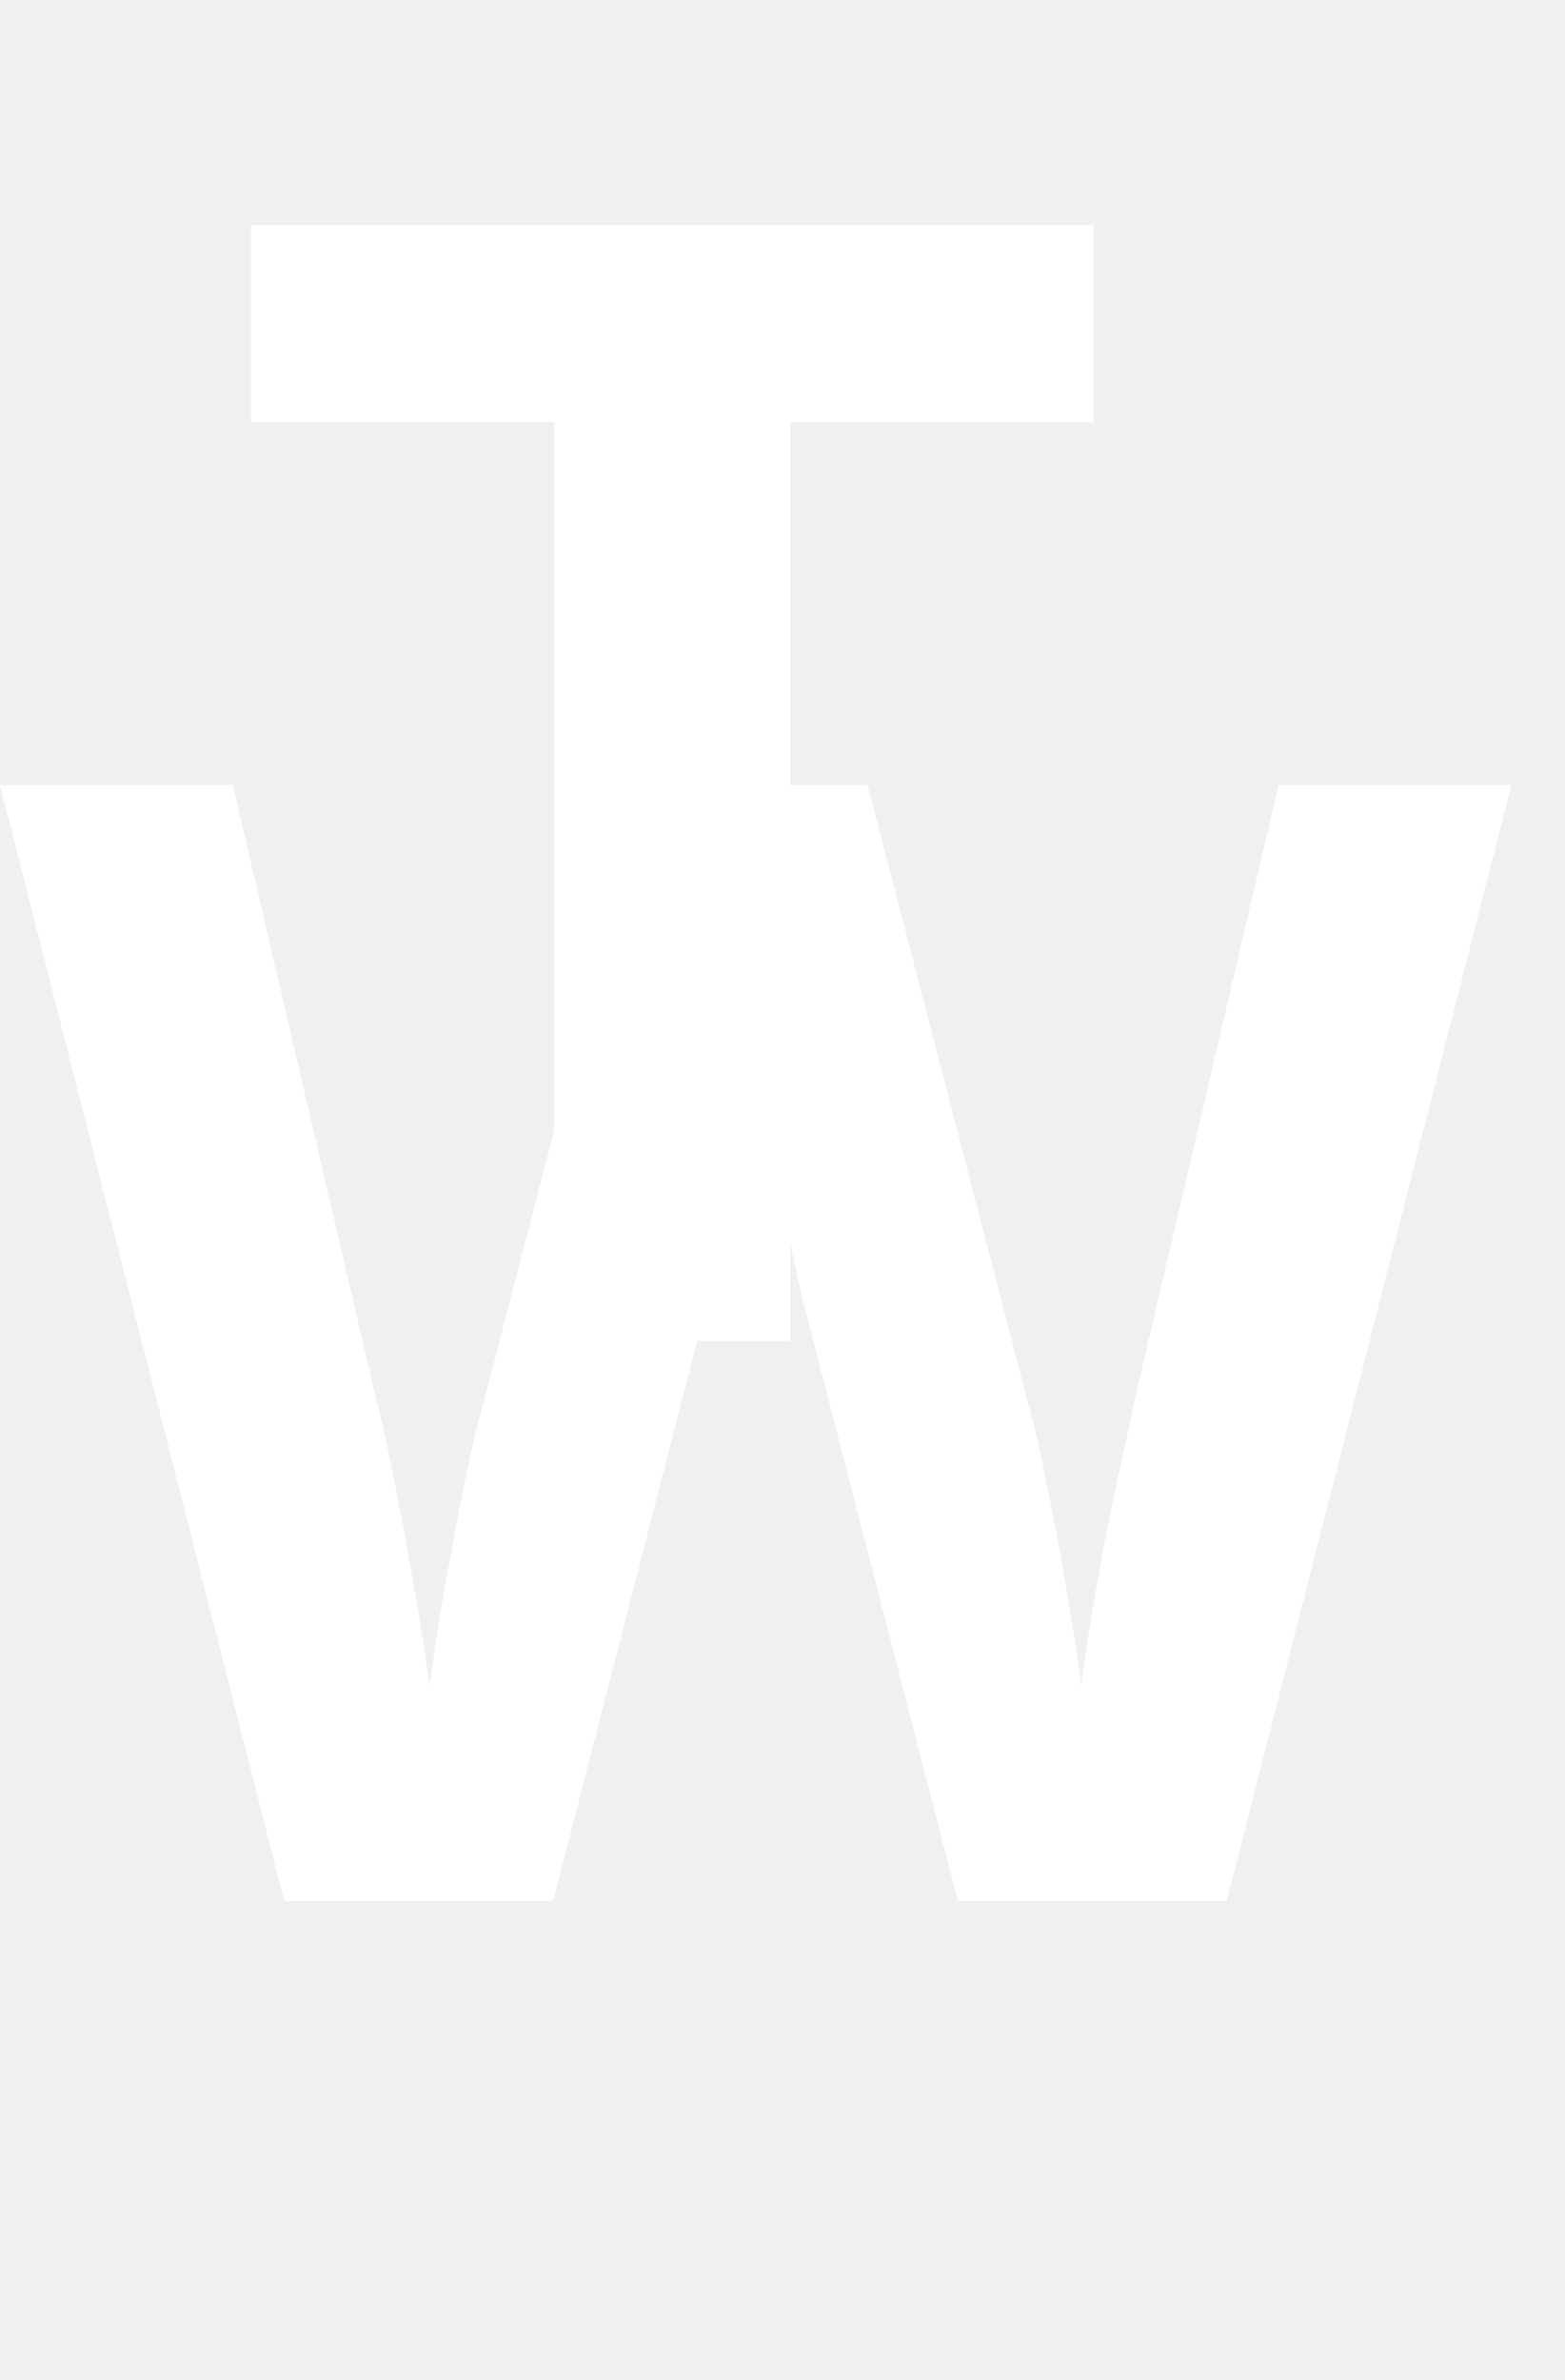
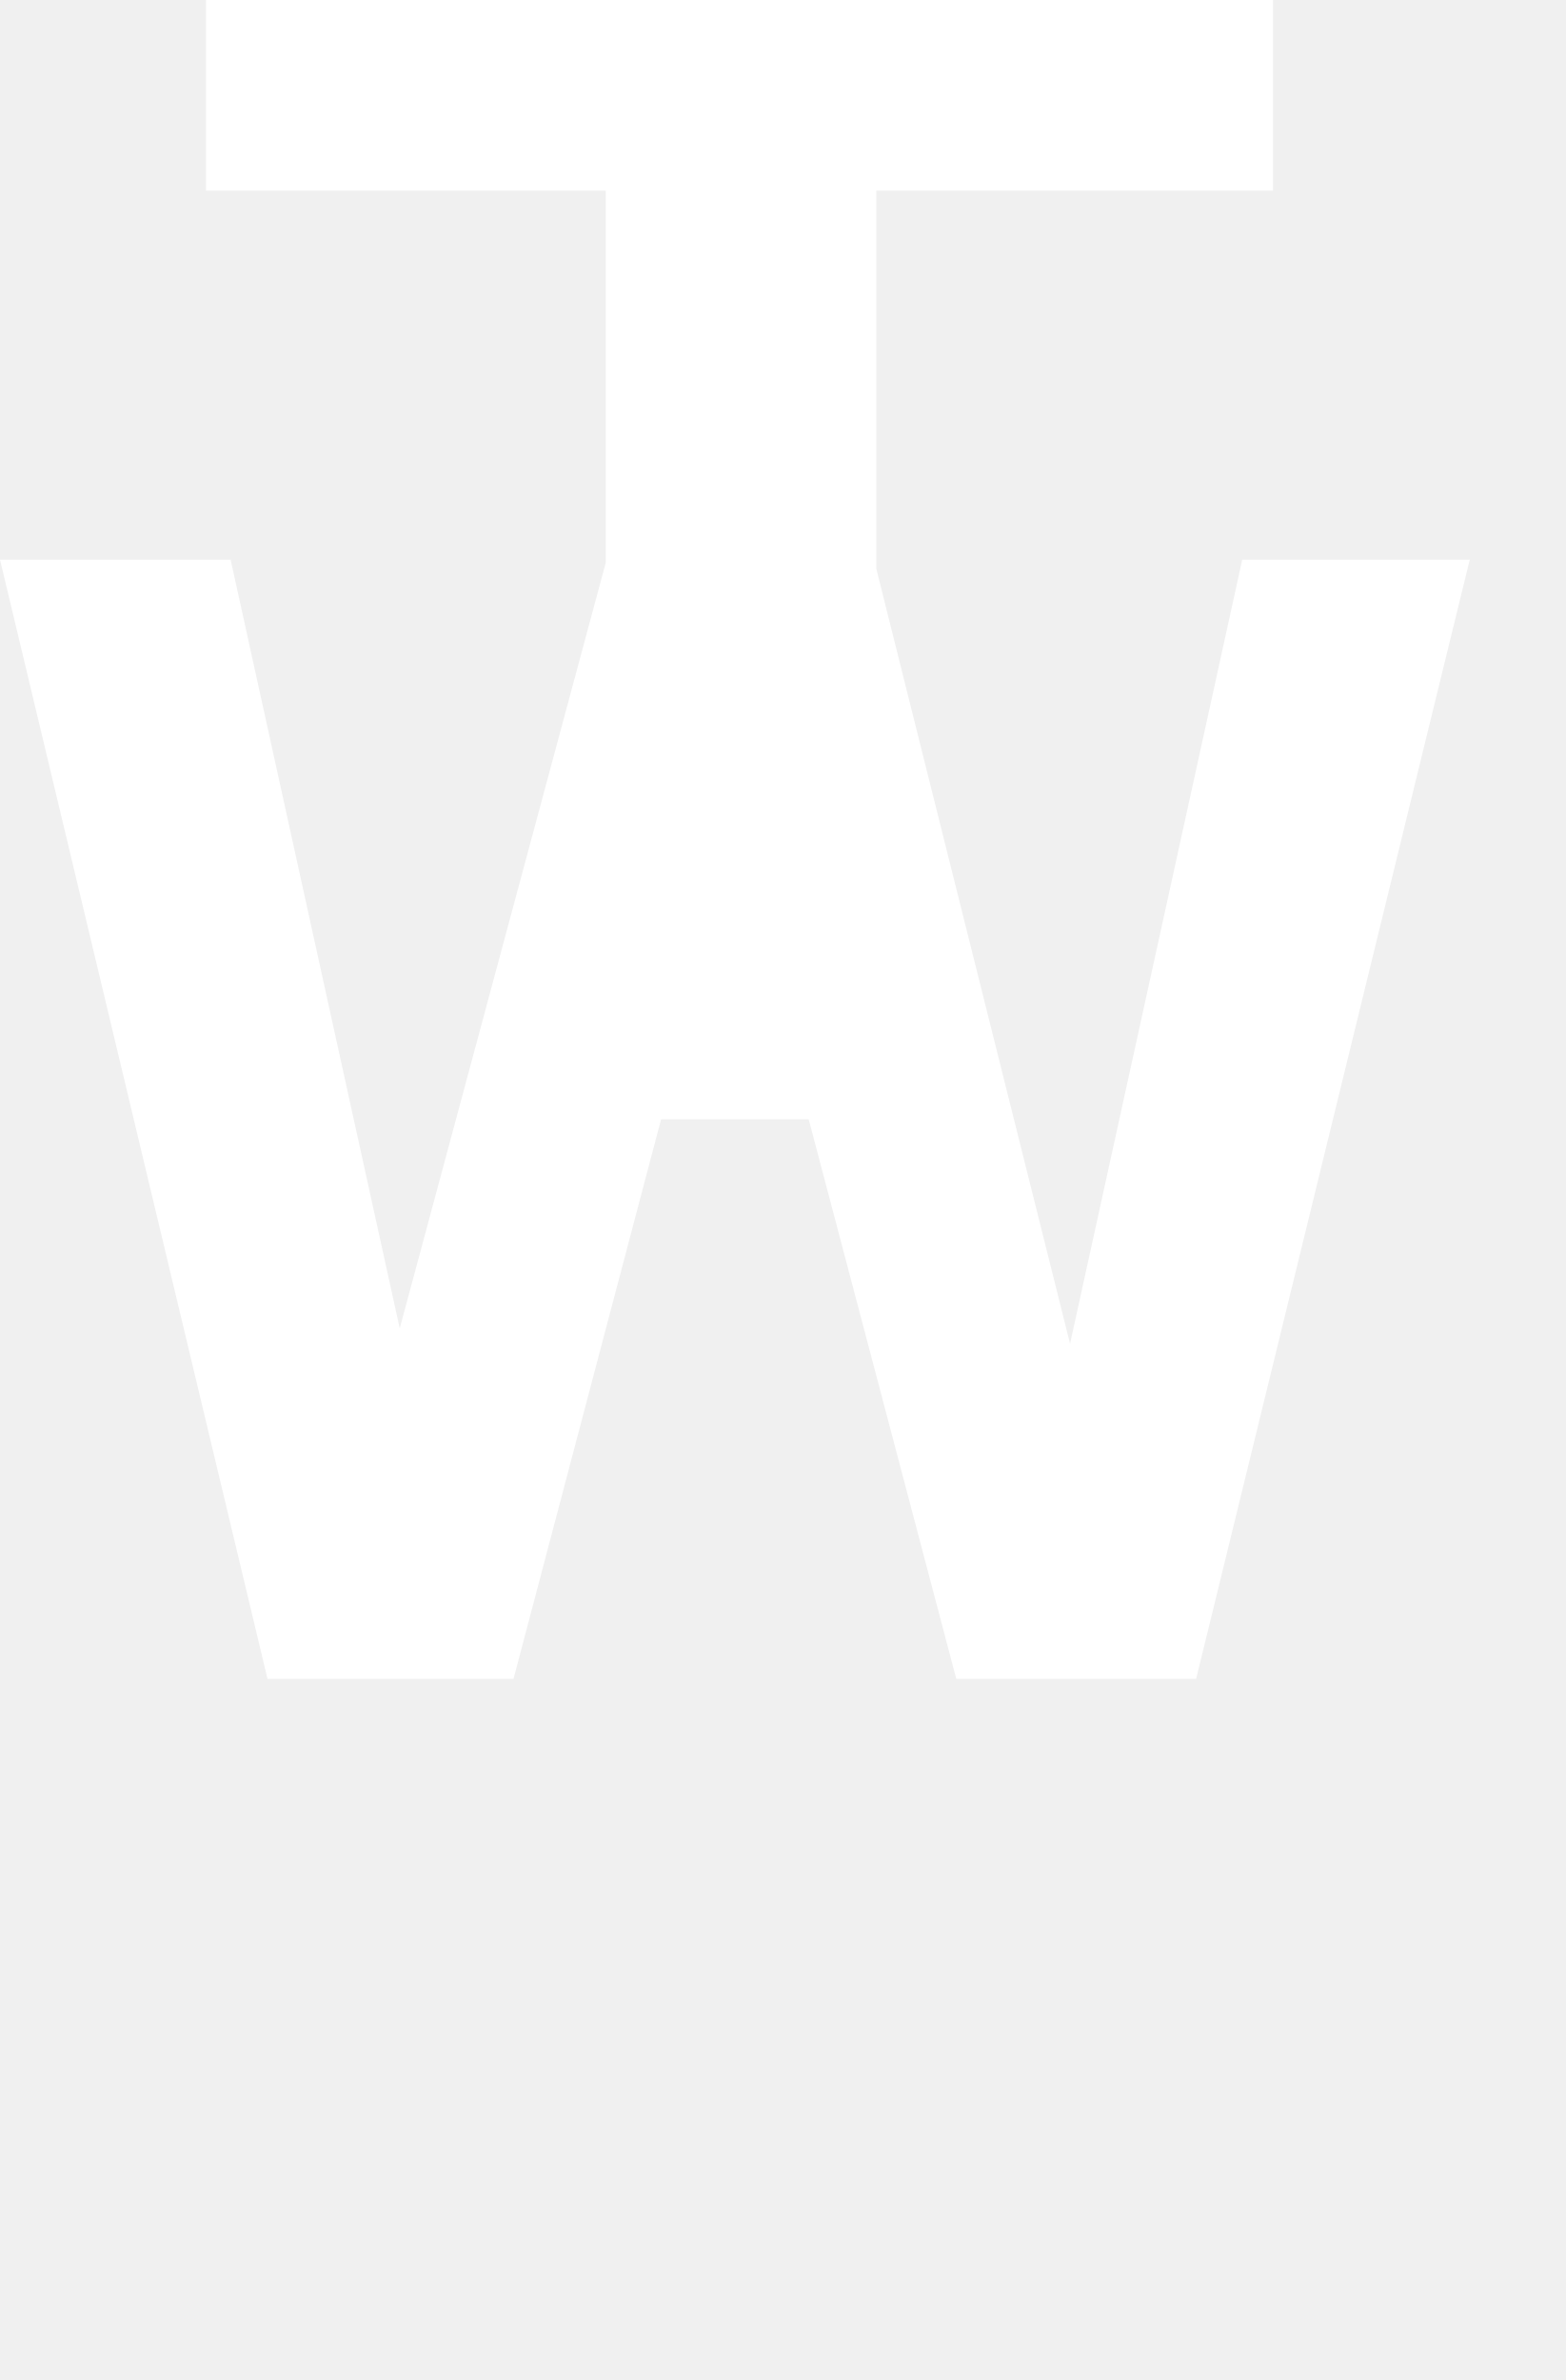
- <svg xmlns="http://www.w3.org/2000/svg" id="Calque_1" data-name="Calque 1" viewBox="0 0 50.91 77.45">
-   <defs>
-     <style>.cls-1{font-size:50.86px;fill:#fff;font-family:Arial-Black, Arial Black;font-weight:800;}</style>
-   </defs>
-   <text class="cls-1" transform="translate(7.15 43.64)">T</text>
-   <text class="cls-1" transform="translate(0 61.86)">W</text>
+ <svg xmlns="http://www.w3.org/2000/svg" version="1.1" id="Calque_1" x="0px" y="0px" viewBox="0 0 50.9 77.4" style="enable-background:new 0 0 50.9 77.4;" xml:space="preserve">
+   <style type="text/css">
+ 	.st0{fill:#FFFFFF;}
+ </style>
+   <polygon class="st0" points="40.4,18.2 34.8,43.7 28.5,18.5 28.5,6.2 41.4,6.2 41.4,0 6.7,0 6.7,6.2 19.7,6.2 19.7,18.3 13,43.2   7.5,18.2 0,18.2 8.7,54.6 16.7,54.6 21.5,36.4 26.3,36.4 31.1,54.6 38.9,54.6 47.8,18.2 " />
</svg>
